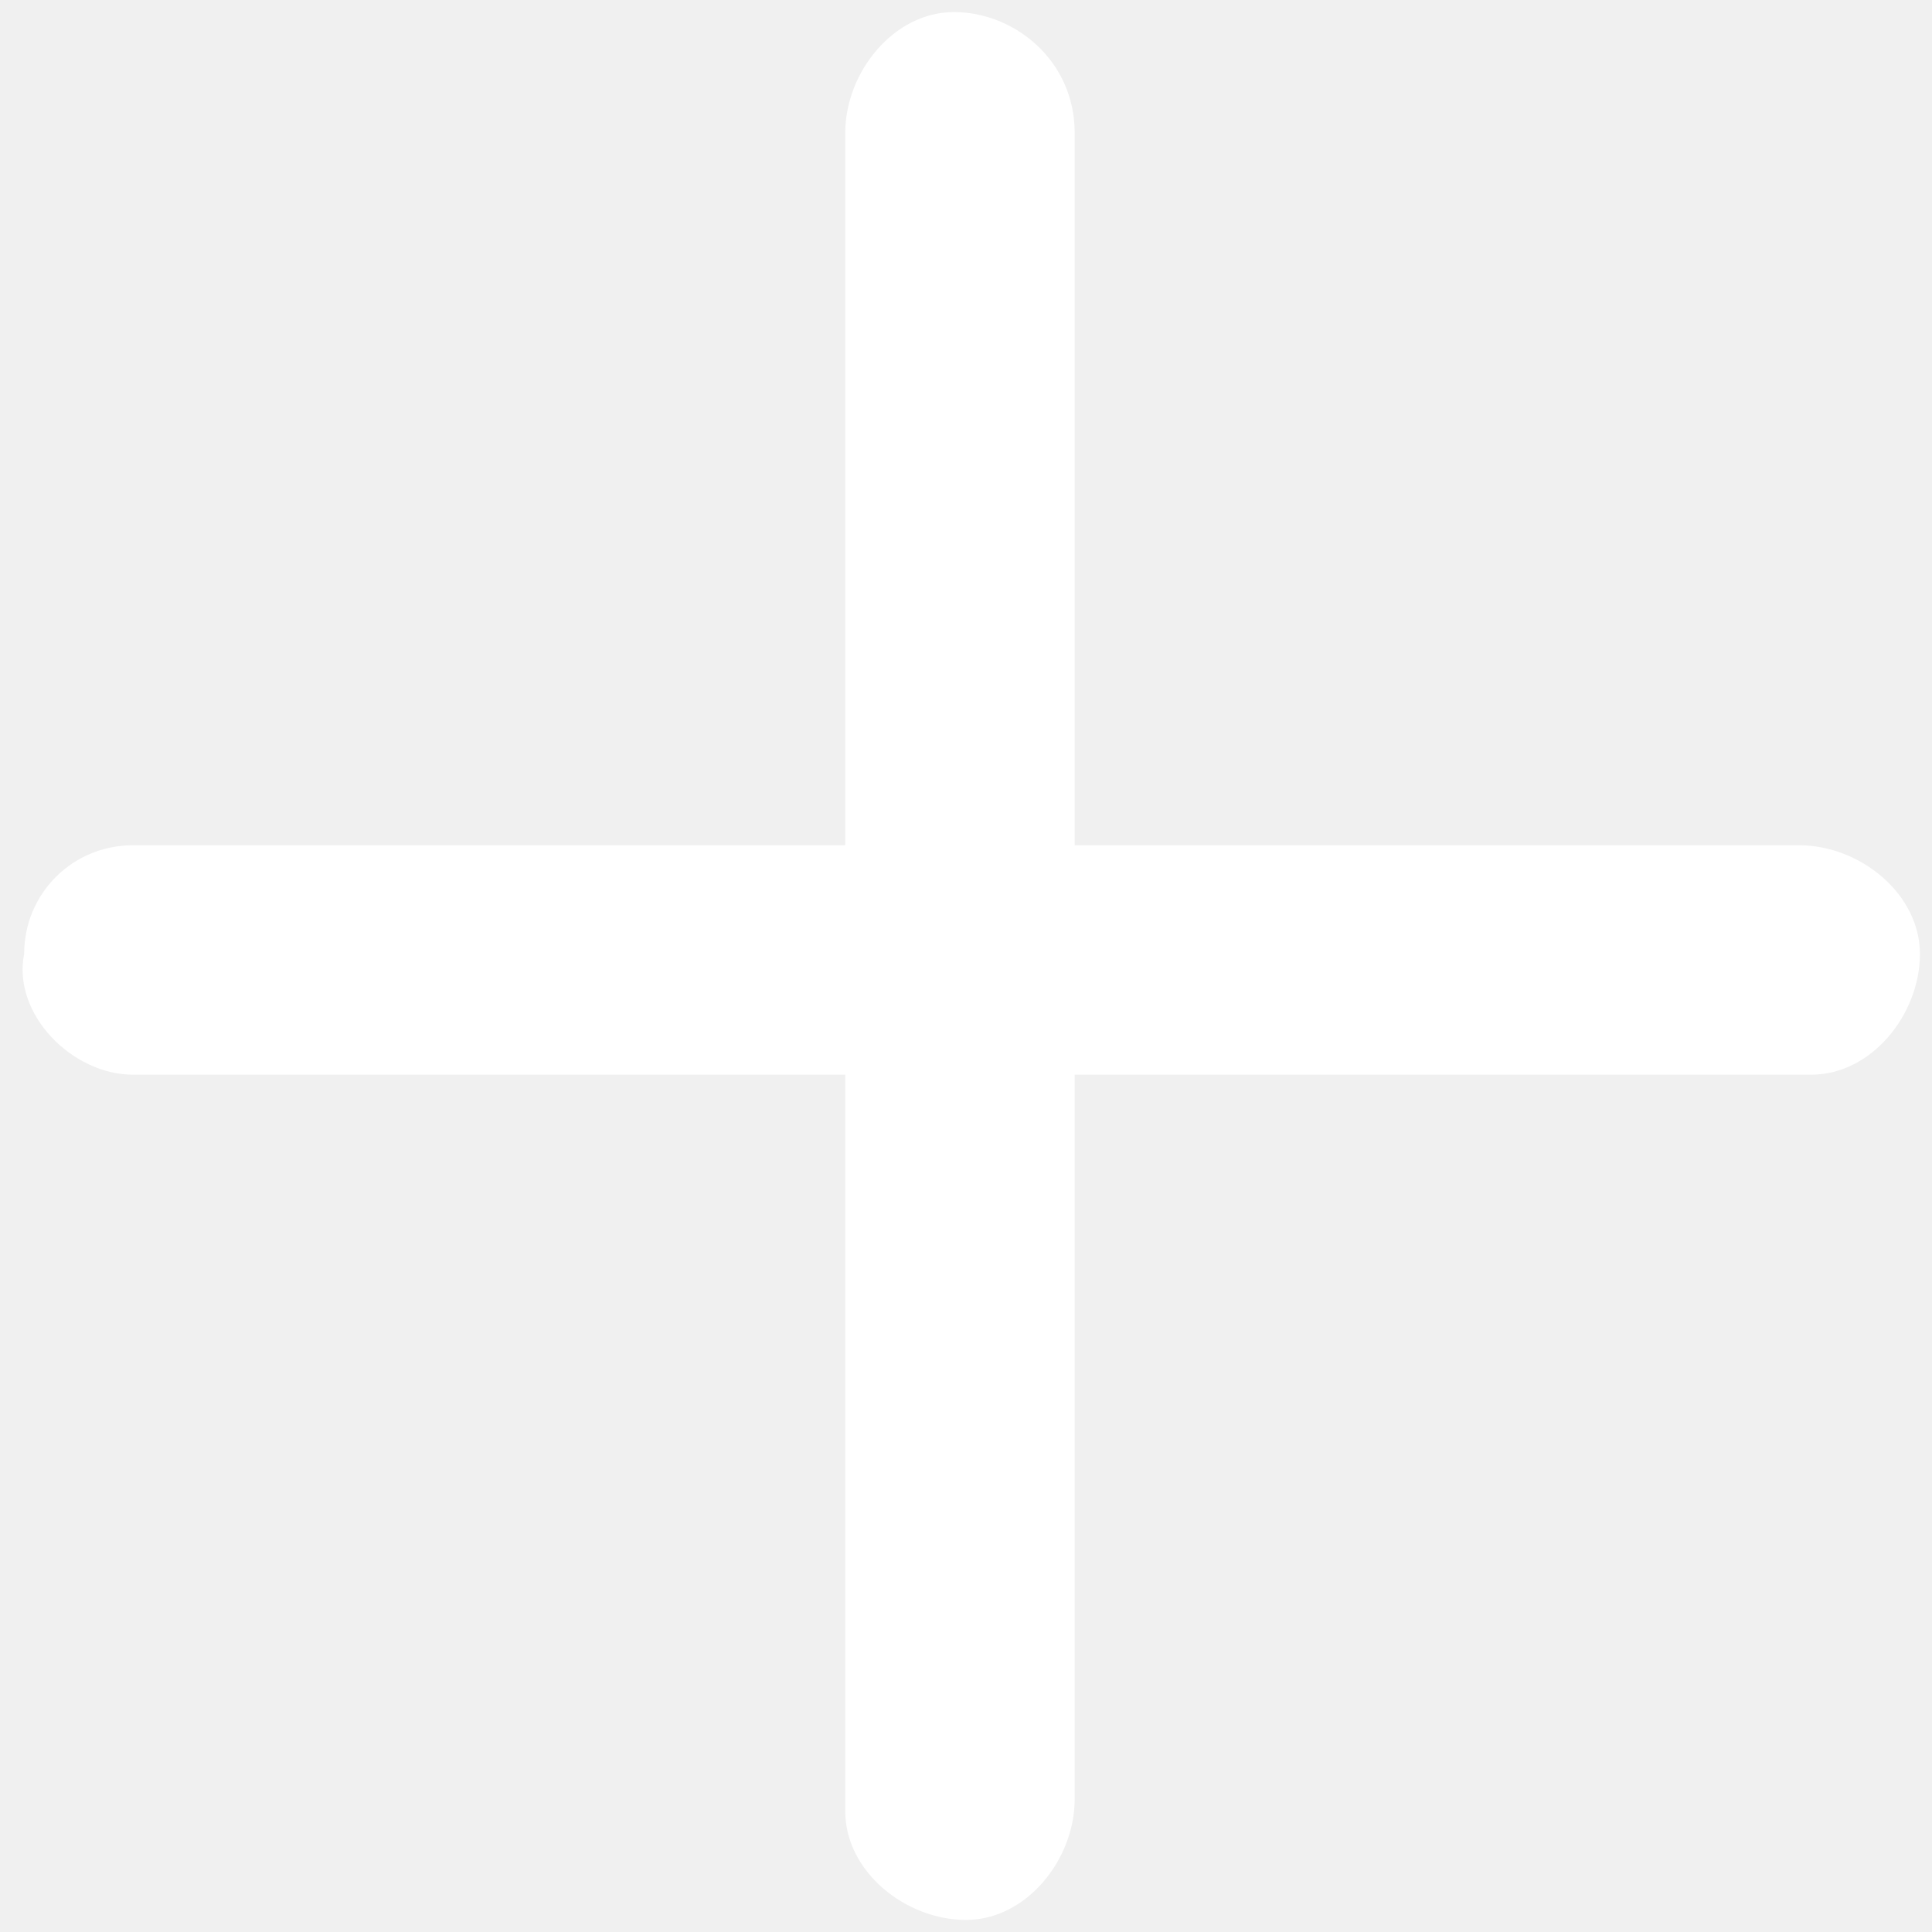
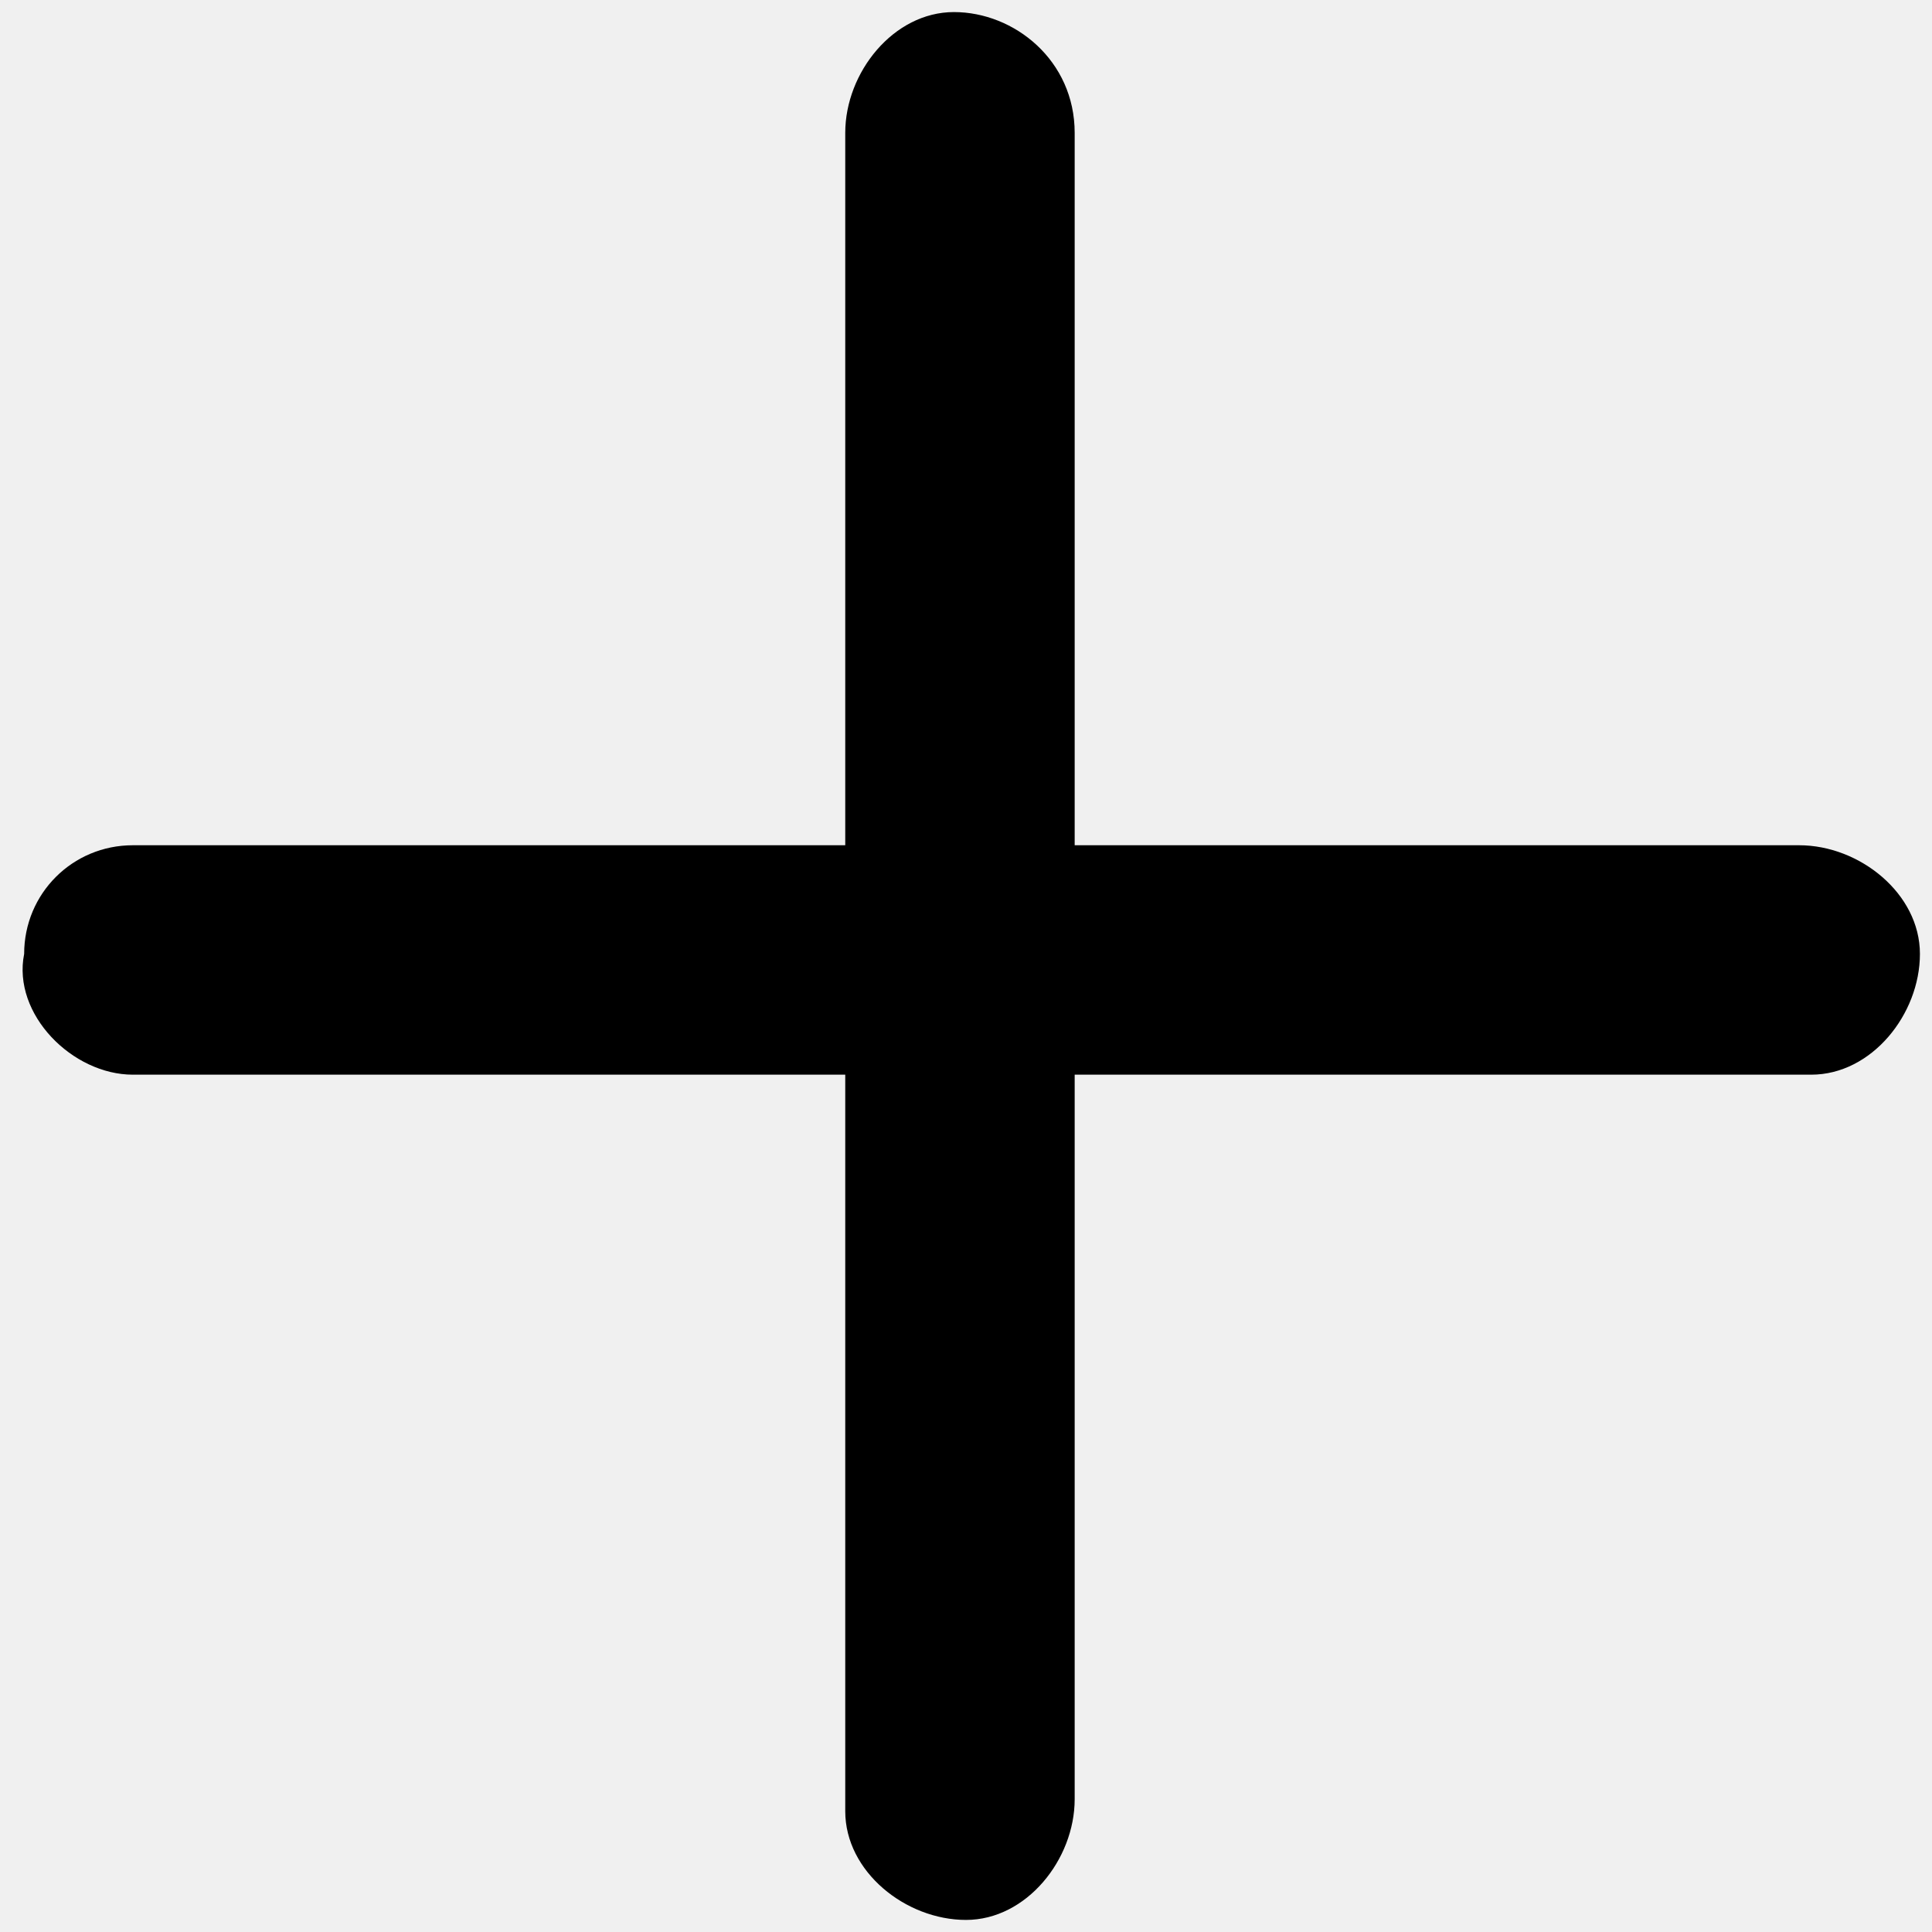
<svg xmlns="http://www.w3.org/2000/svg" version="1.1" id="Icon_-_Plus" x="0px" y="0px" viewBox="0 0 16 16" style="enable-background:new 0 0 16 16;" xml:space="preserve">
  <style type="text/css">
	.st0{fill:#FFFFFF;}
</style>
  <g>
-     <path id="Vector_2" class="st0" d="M8.9,1.1v13.8c0,0.5-0.4,1-0.9,1c-0.5,0-1-0.4-1-0.9c0,0,0-0.1,0-0.1V1.1c0-0.5,0.4-1,0.9-1   S8.9,0.5,8.9,1.1C8.9,1.1,8.9,1.1,8.9,1.1z" />
-     <path id="Vector_1" class="st0" d="M1.1,7h13.8c0.5,0,1,0.4,1,0.9c0,0.5-0.4,1-0.9,1c0,0-0.1,0-0.1,0H1.1c-0.5,0-1-0.5-0.9-1   C0.2,7.4,0.6,7,1.1,7z" />
+     <path id="Vector_2" className="st0" d="M8.9,1.1v13.8c0,0.5-0.4,1-0.9,1c-0.5,0-1-0.4-1-0.9c0,0,0-0.1,0-0.1V1.1c0-0.5,0.4-1,0.9-1   S8.9,0.5,8.9,1.1C8.9,1.1,8.9,1.1,8.9,1.1z" />
+     <path id="Vector_1" className="st0" d="M1.1,7h13.8c0.5,0,1,0.4,1,0.9c0,0.5-0.4,1-0.9,1c0,0-0.1,0-0.1,0H1.1c-0.5,0-1-0.5-0.9-1   C0.2,7.4,0.6,7,1.1,7z" />
  </g>
</svg>
